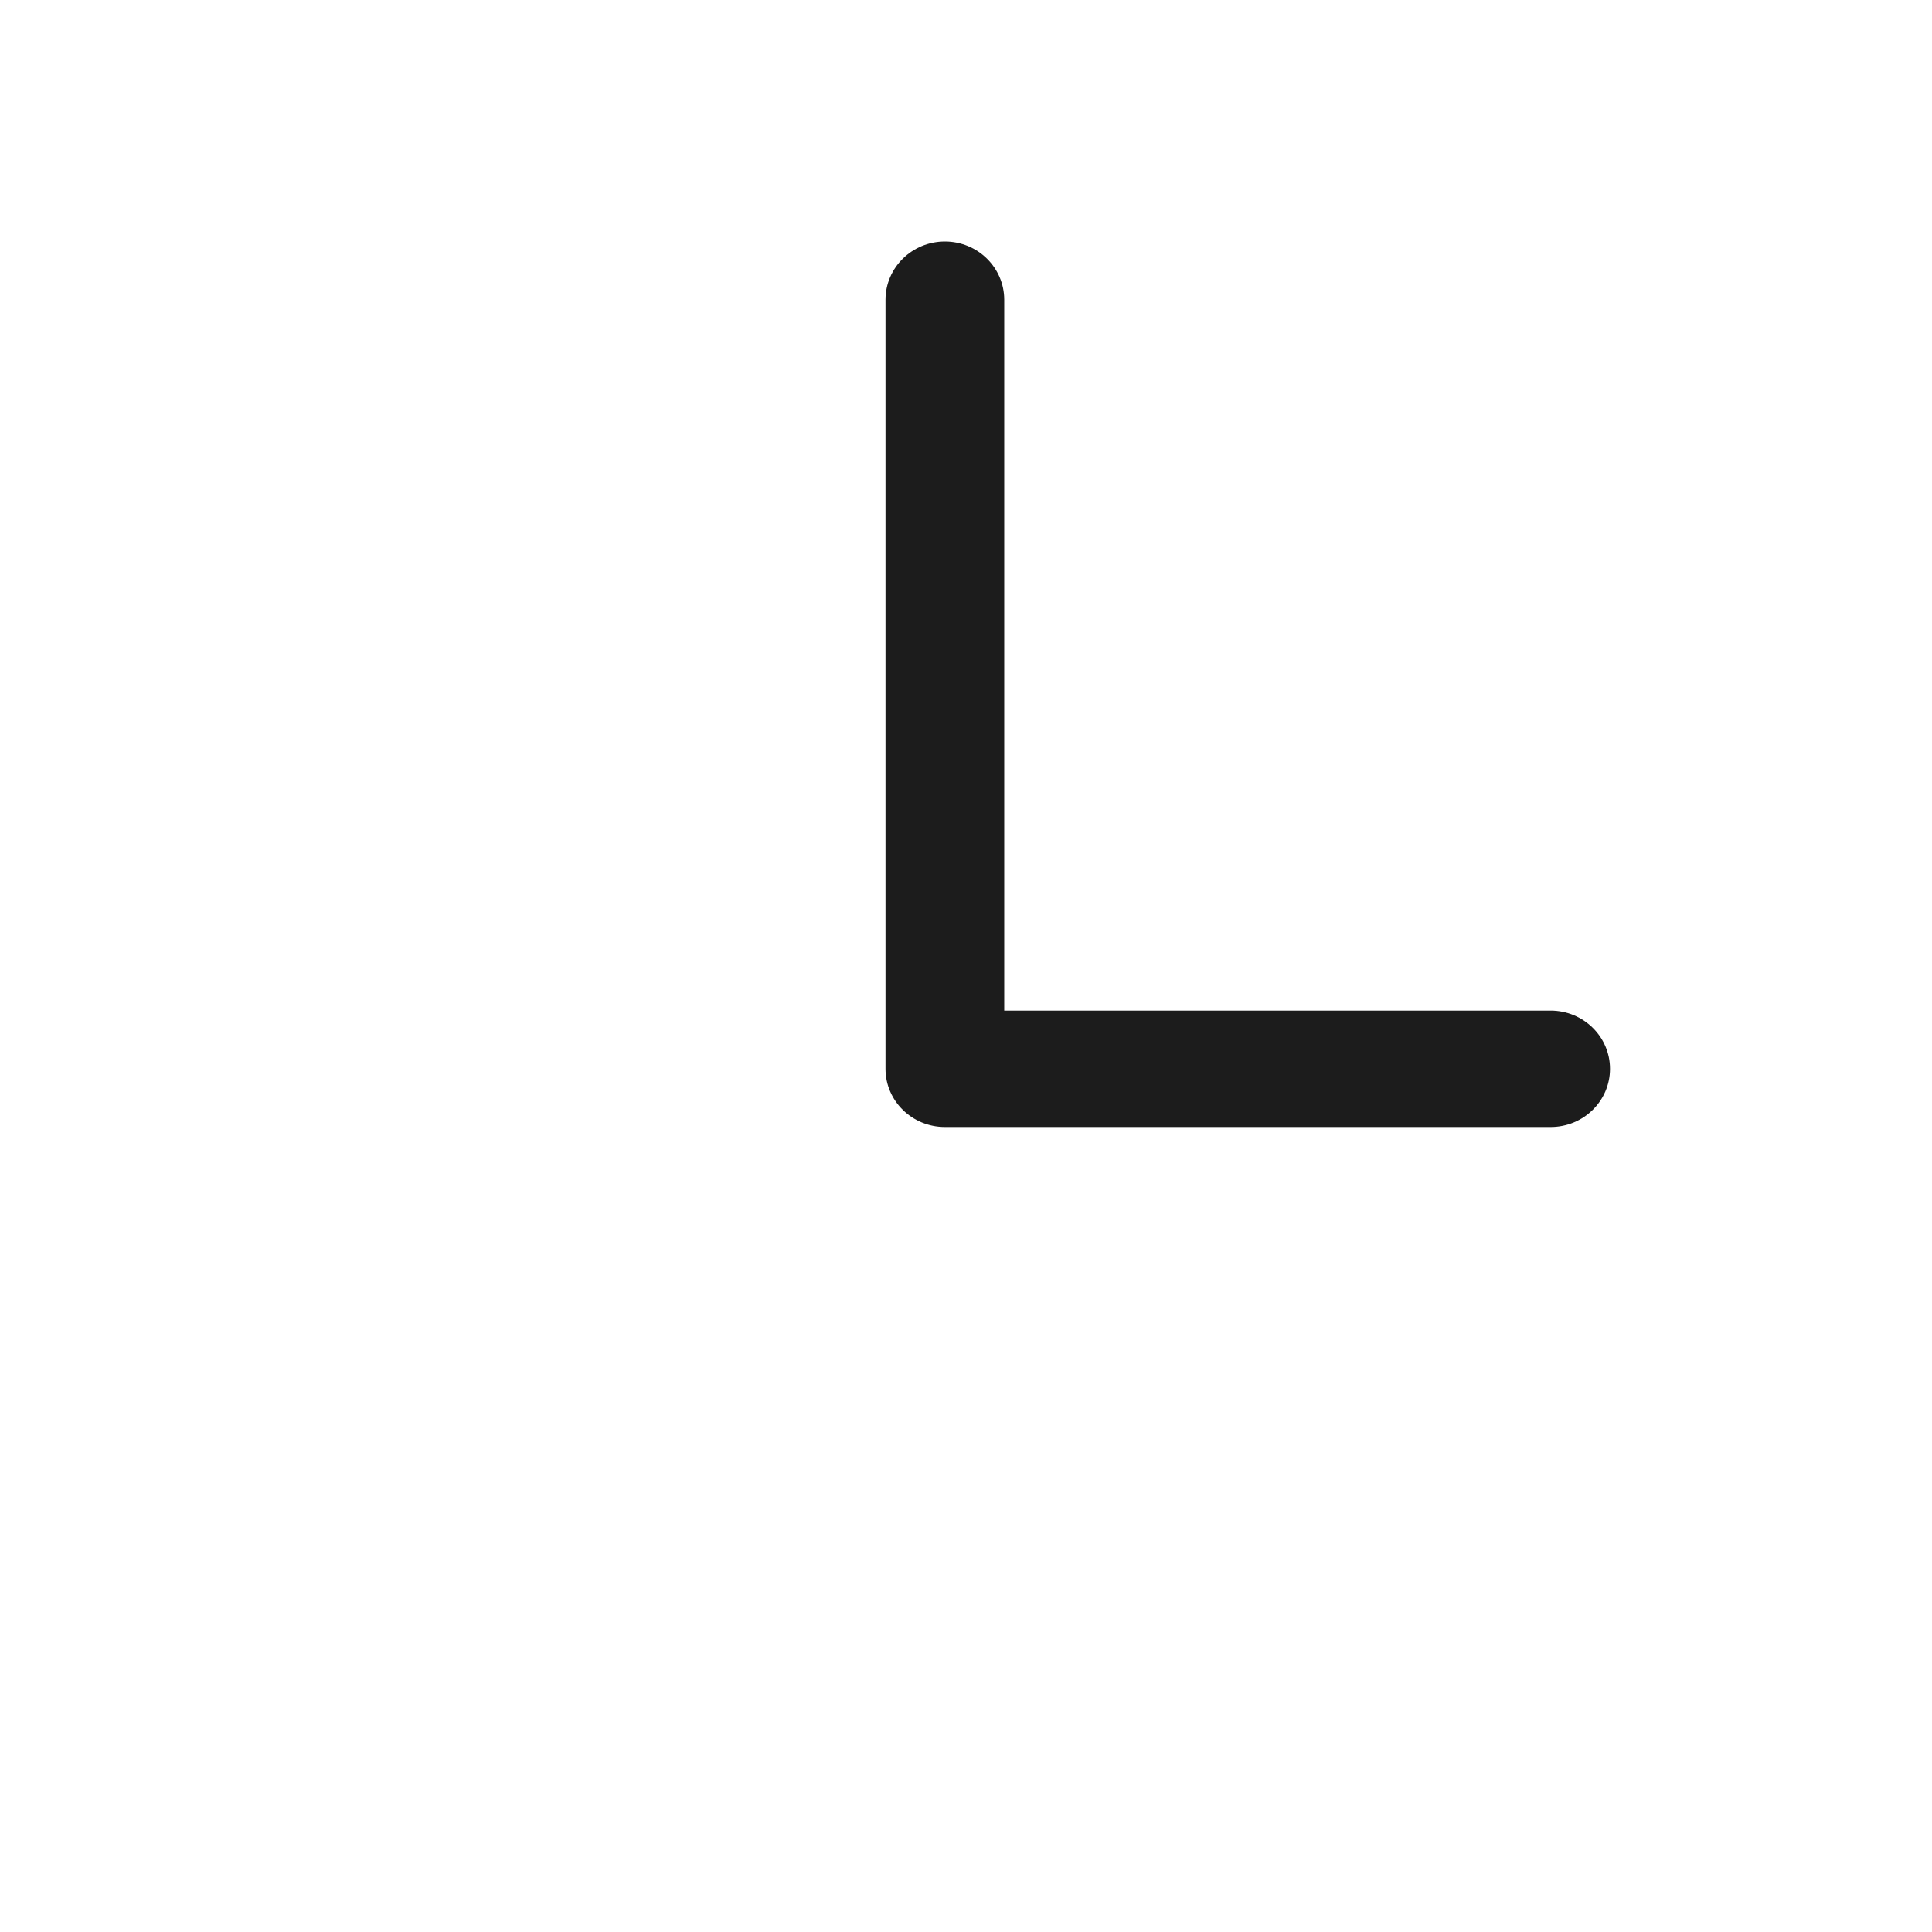
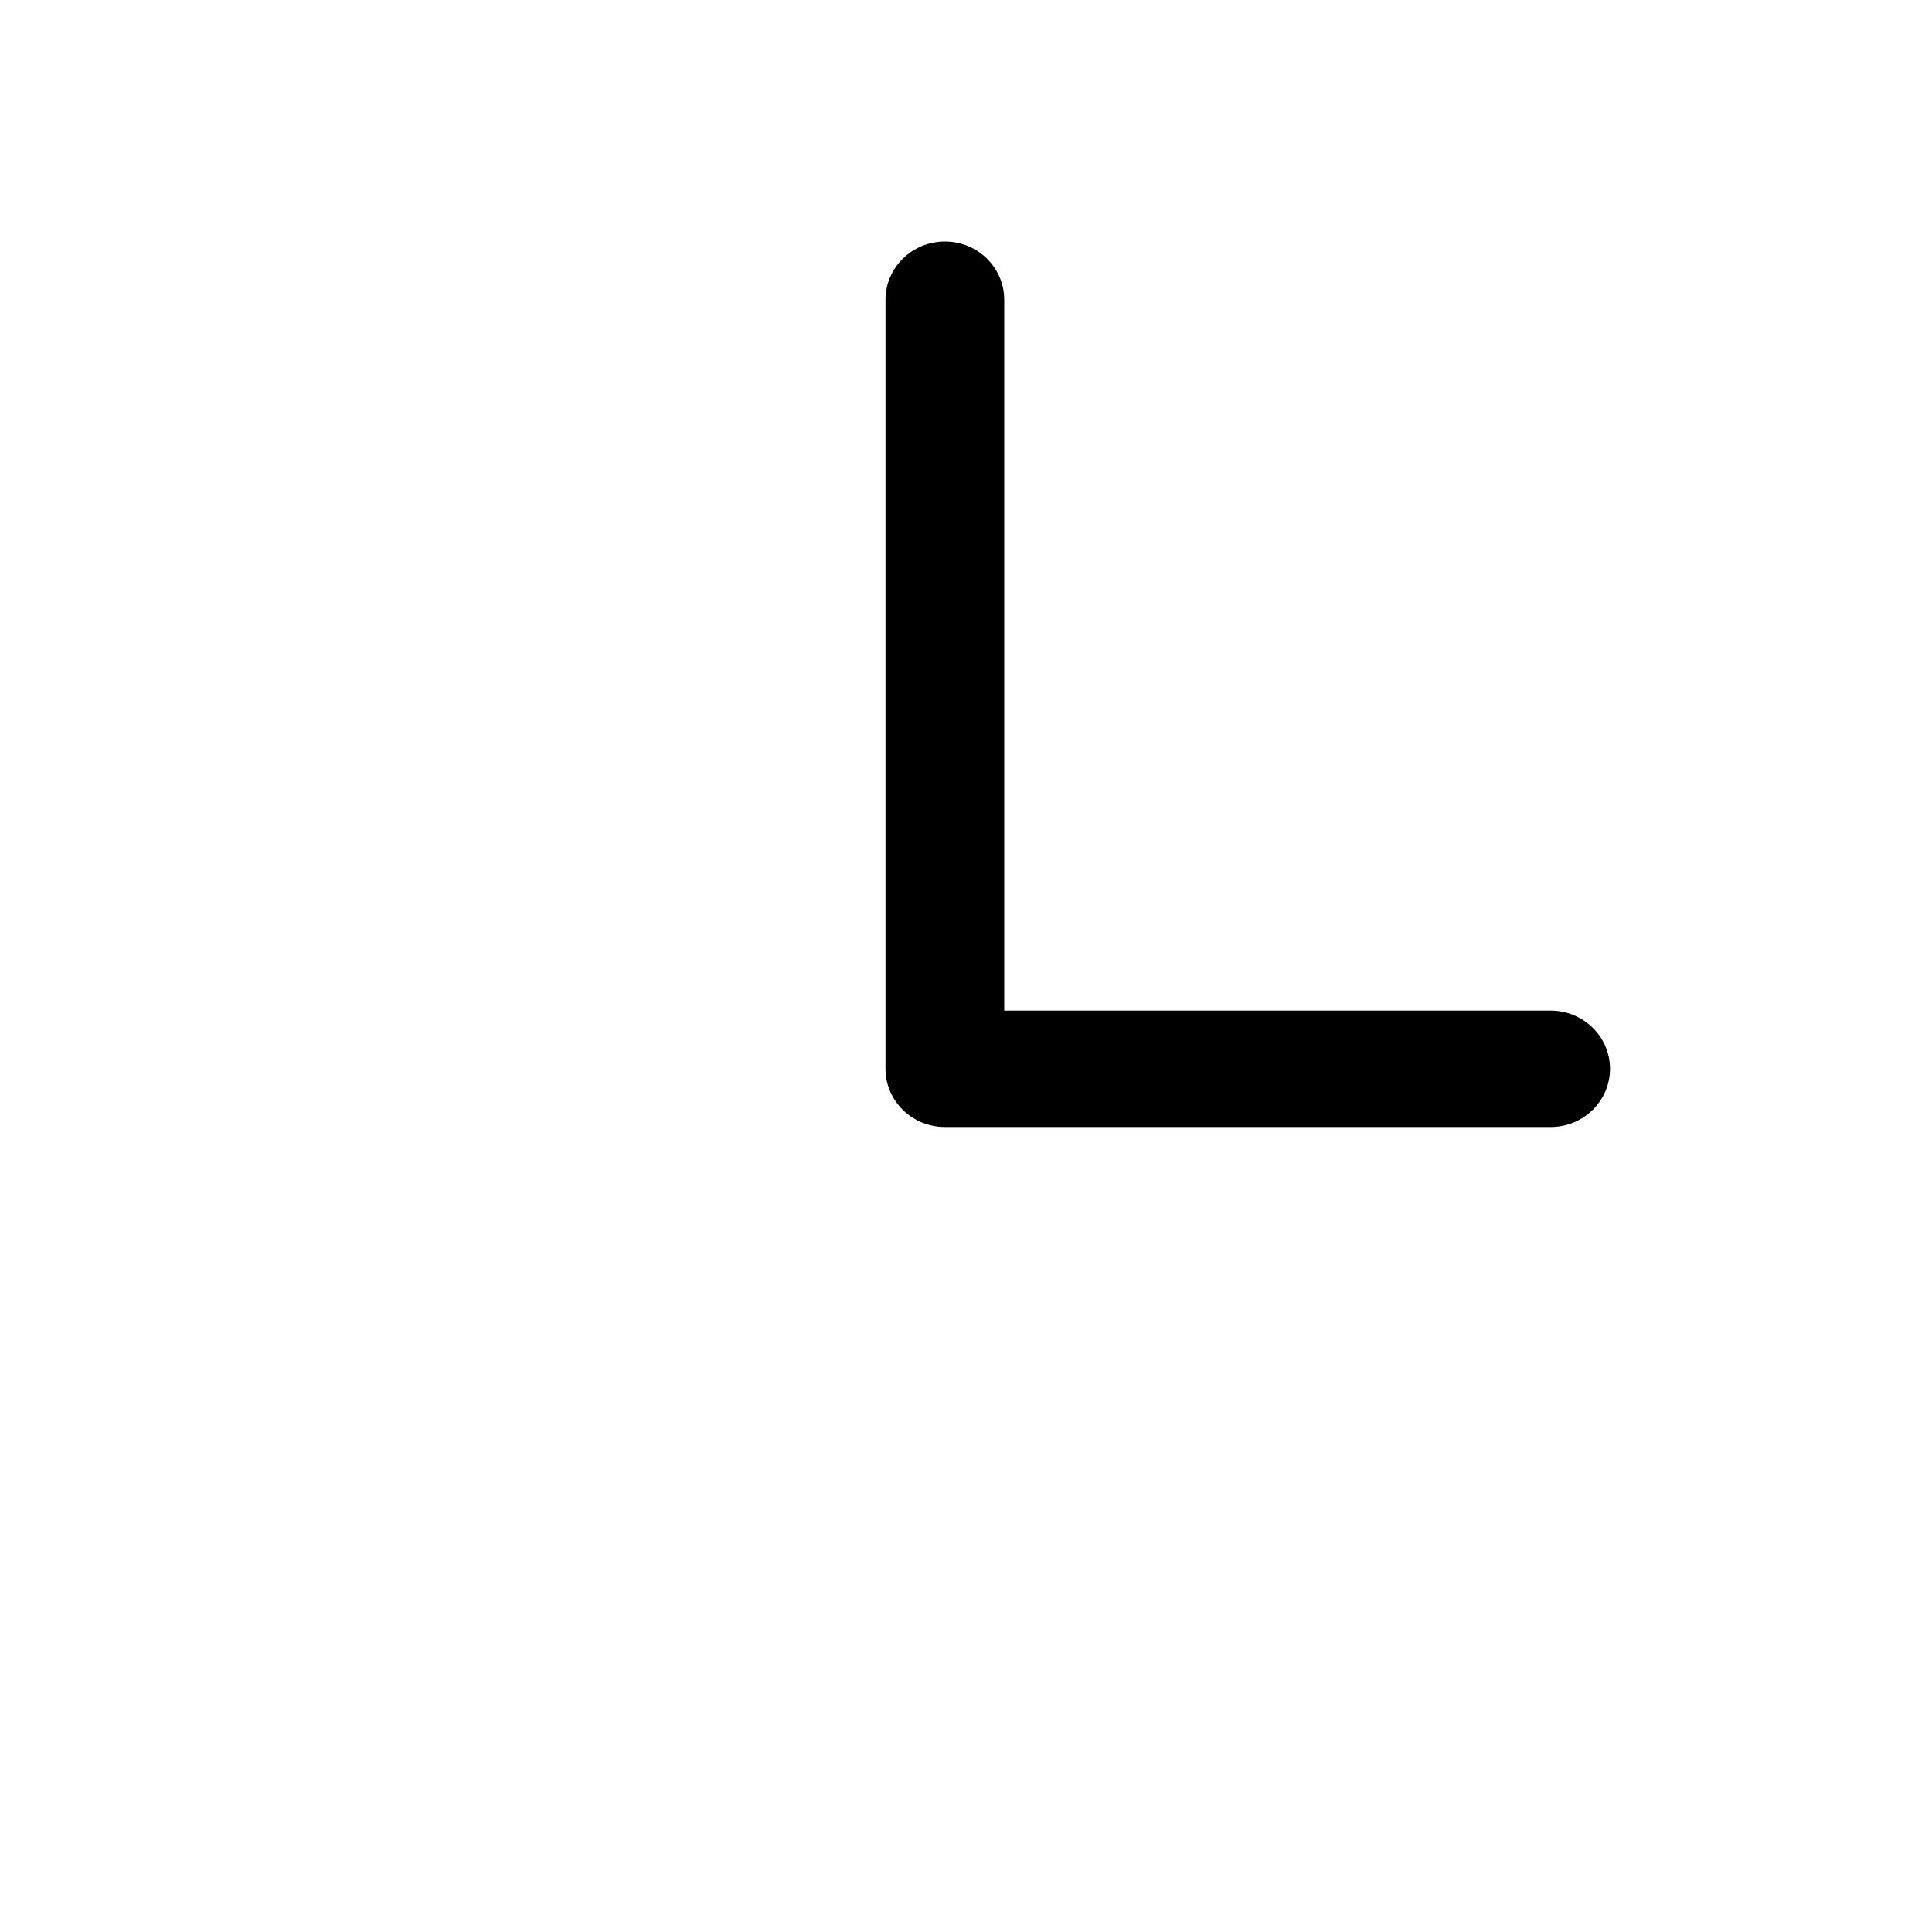
<svg xmlns="http://www.w3.org/2000/svg" width="24px" height="24px" viewBox="0 0 24 24" version="1.1">
  <g id="ur" stroke="none" stroke-width="1" fill="none" fill-rule="evenodd">
-     <path d="M19.263,14 L11.738,14 C11.331,14 11,13.677 11,13.277 L11,3.724 C11,3.324 11.331,3 11.738,3 C12.145,3 12.475,3.324 12.475,3.724 L12.475,12.554 L19.263,12.554 C19.67,12.554 20,12.878 20,13.277 C20,13.677 19.67,14 19.263,14" id="icon-color" fill="#1C1C1C" fill-rule="nonzero" />
+     <path d="M19.263,14 L11.738,14 C11.331,14 11,13.677 11,13.277 L11,3.724 C11,3.324 11.331,3 11.738,3 C12.145,3 12.475,3.324 12.475,3.724 L12.475,12.554 L19.263,12.554 C19.67,12.554 20,12.878 20,13.277 C20,13.677 19.67,14 19.263,14" id="icon-color" fill="currentColor" fill-rule="nonzero" />
  </g>
</svg>
